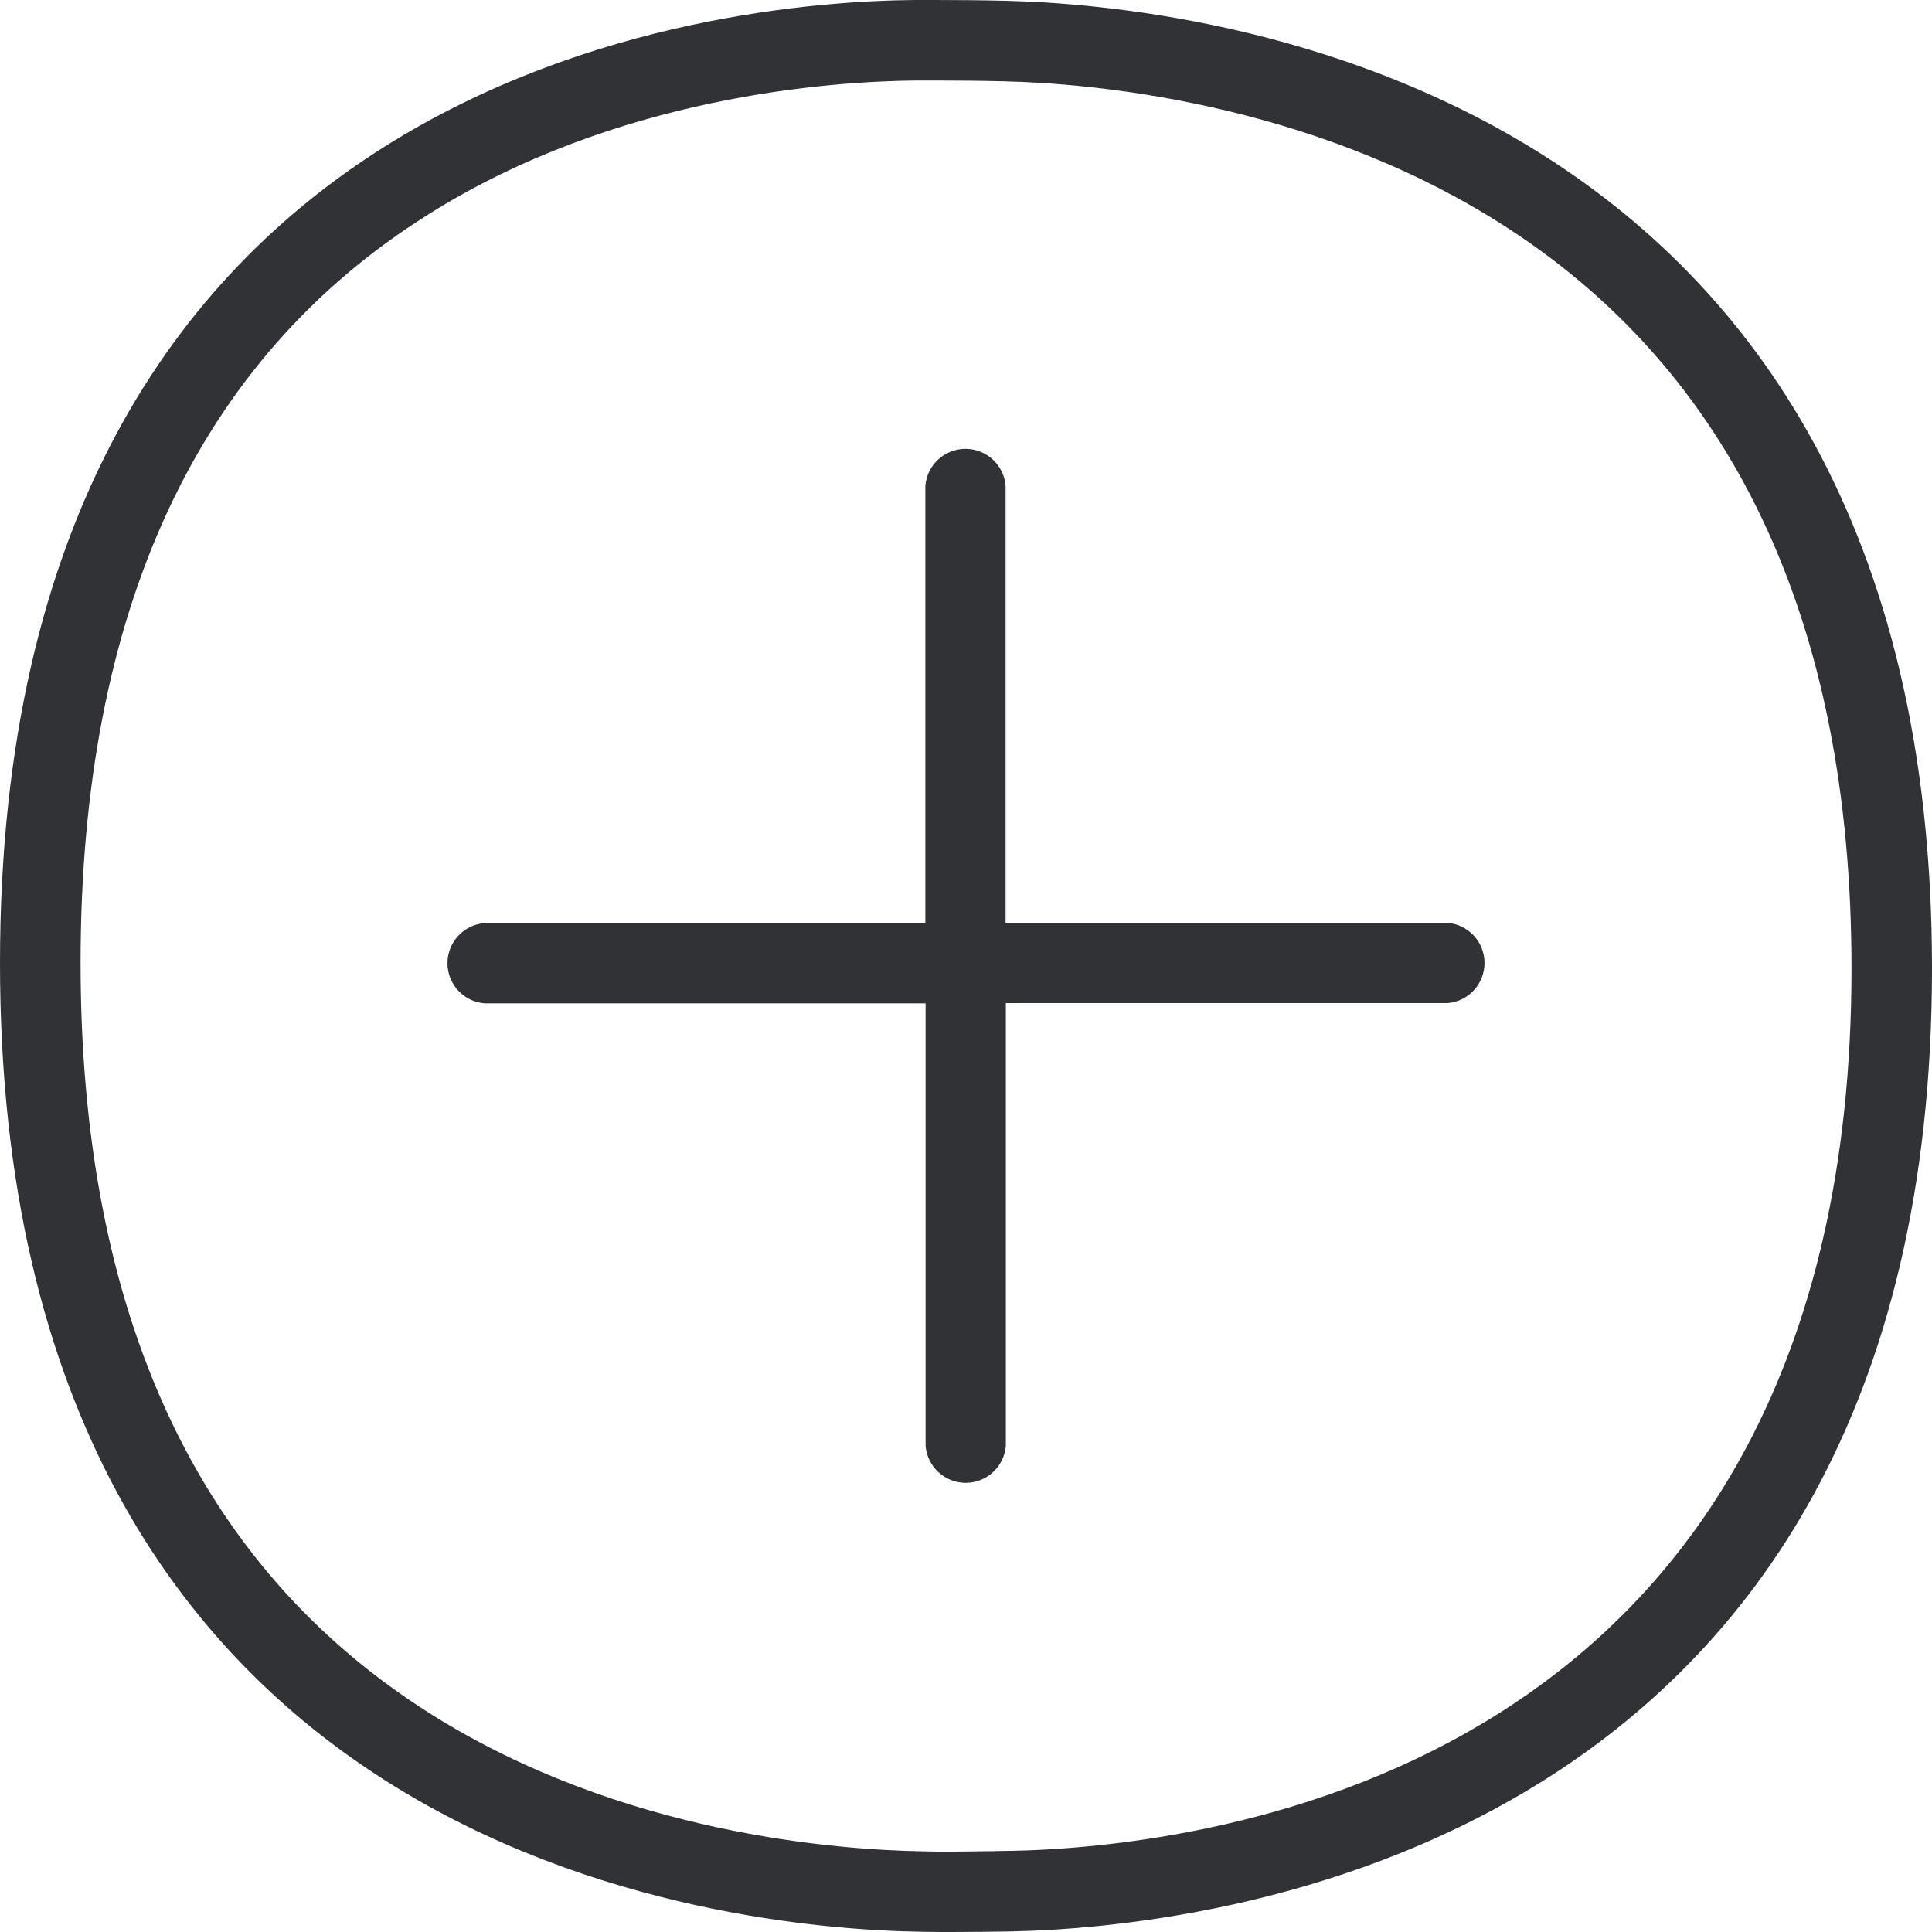
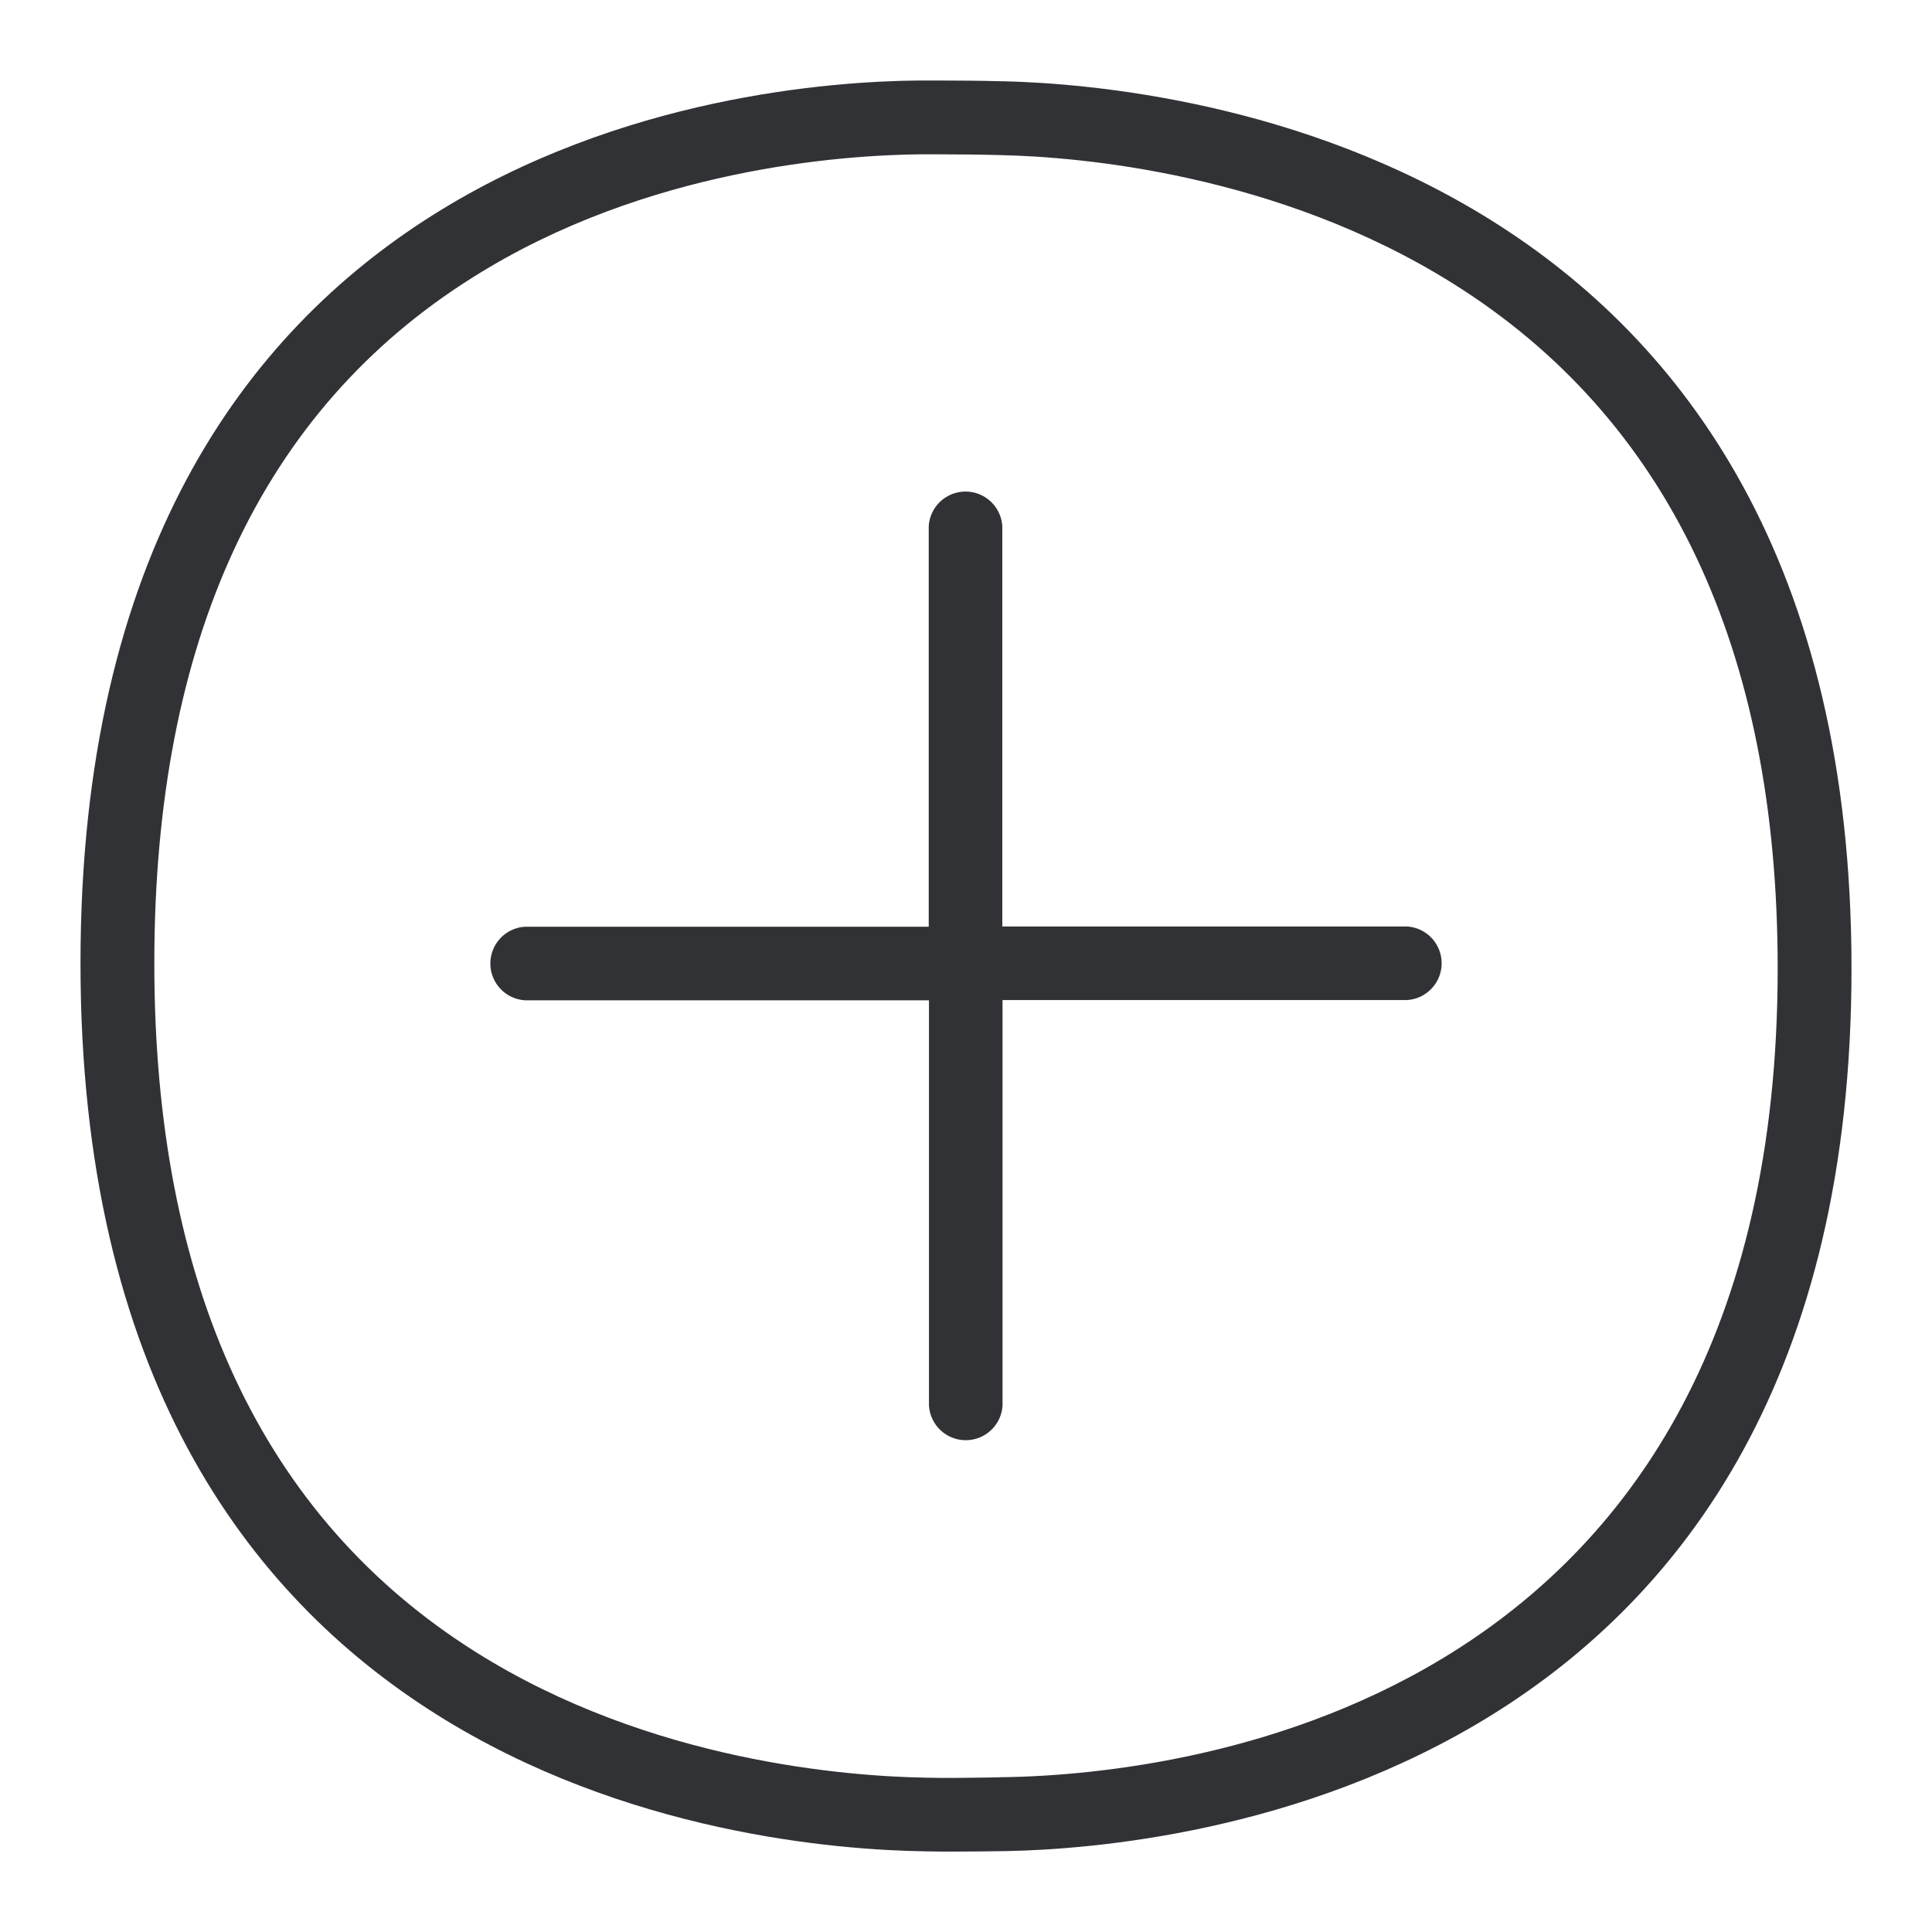
<svg xmlns="http://www.w3.org/2000/svg" width="24" height="24">
-   <path d="M17.98 11.464a.5.5 0 0 1 0 .997h-5.485v5.498a.5.5 0 0 1-.997 0v-5.495H6.02a.5.5 0 0 1 0-.997h5.475v-5.43a.5.5 0 0 1 .997 0v5.427h5.488Zm-5.45 11.529C14.984 22.948 23 22.023 23 12.03c0-4.327-1.483-7.452-4.399-9.279-2.384-1.495-5.075-1.717-6.123-1.741-.266-.007-.574-.01-.87-.01h-.23c-1.041.01-3.715.187-6.061 1.666-2.869 1.8-4.316 4.928-4.316 9.295 0 4.372 1.461 7.513 4.354 9.333 2.37 1.493 5.06 1.687 6.109 1.704.12.004.239.004.358.004.246-.004.492-.004.707-.01ZM12.498.01C14.848.065 24 .994 24 12.03c0 11.062-9.159 11.919-11.45 11.963a47.16 47.16 0 0 1-.728.007c-.123 0-.249 0-.372-.003C9.04 23.962 0 23.092 0 11.962 0 .847 8.957.02 11.365 0h.239c.307 0 .621.003.895.01Z" fill="#313235" fill-rule="nonzero" />
+   <path d="M17.481 11.509a.458.458 0 0 1 0 .914h-5.027v5.04a.458.458 0 0 1-.914 0v-5.037H6.519a.458.458 0 0 1 0-.914h5.018V6.534a.458.458 0 0 1 .914 0v4.975h5.03Zm-4.996 10.568c2.25-.041 9.598-.89 9.598-10.049 0-3.966-1.359-6.83-4.032-8.505-2.185-1.371-4.652-1.575-5.613-1.596-.244-.007-.526-.01-.798-.01h-.21c-.954.01-3.406.172-5.556 1.528-2.63 1.65-3.957 4.517-3.957 8.52 0 4.007 1.34 6.887 3.991 8.556 2.173 1.368 4.64 1.546 5.6 1.562.11.003.22.003.33.003.225-.003.45-.003.647-.01Zm-.028-21.068C14.611 1.06 23 1.911 23 12.03c0 10.138-8.396 10.924-10.496 10.965-.2.003-.435.006-.667.006-.112 0-.228 0-.341-.003C9.286 22.966 1 22.167 1 11.966 1 1.776 9.21 1.019 11.418 1h.219c.282 0 .57.003.82.01Z" fill="#313235" fill-rule="nonzero" />
</svg>
